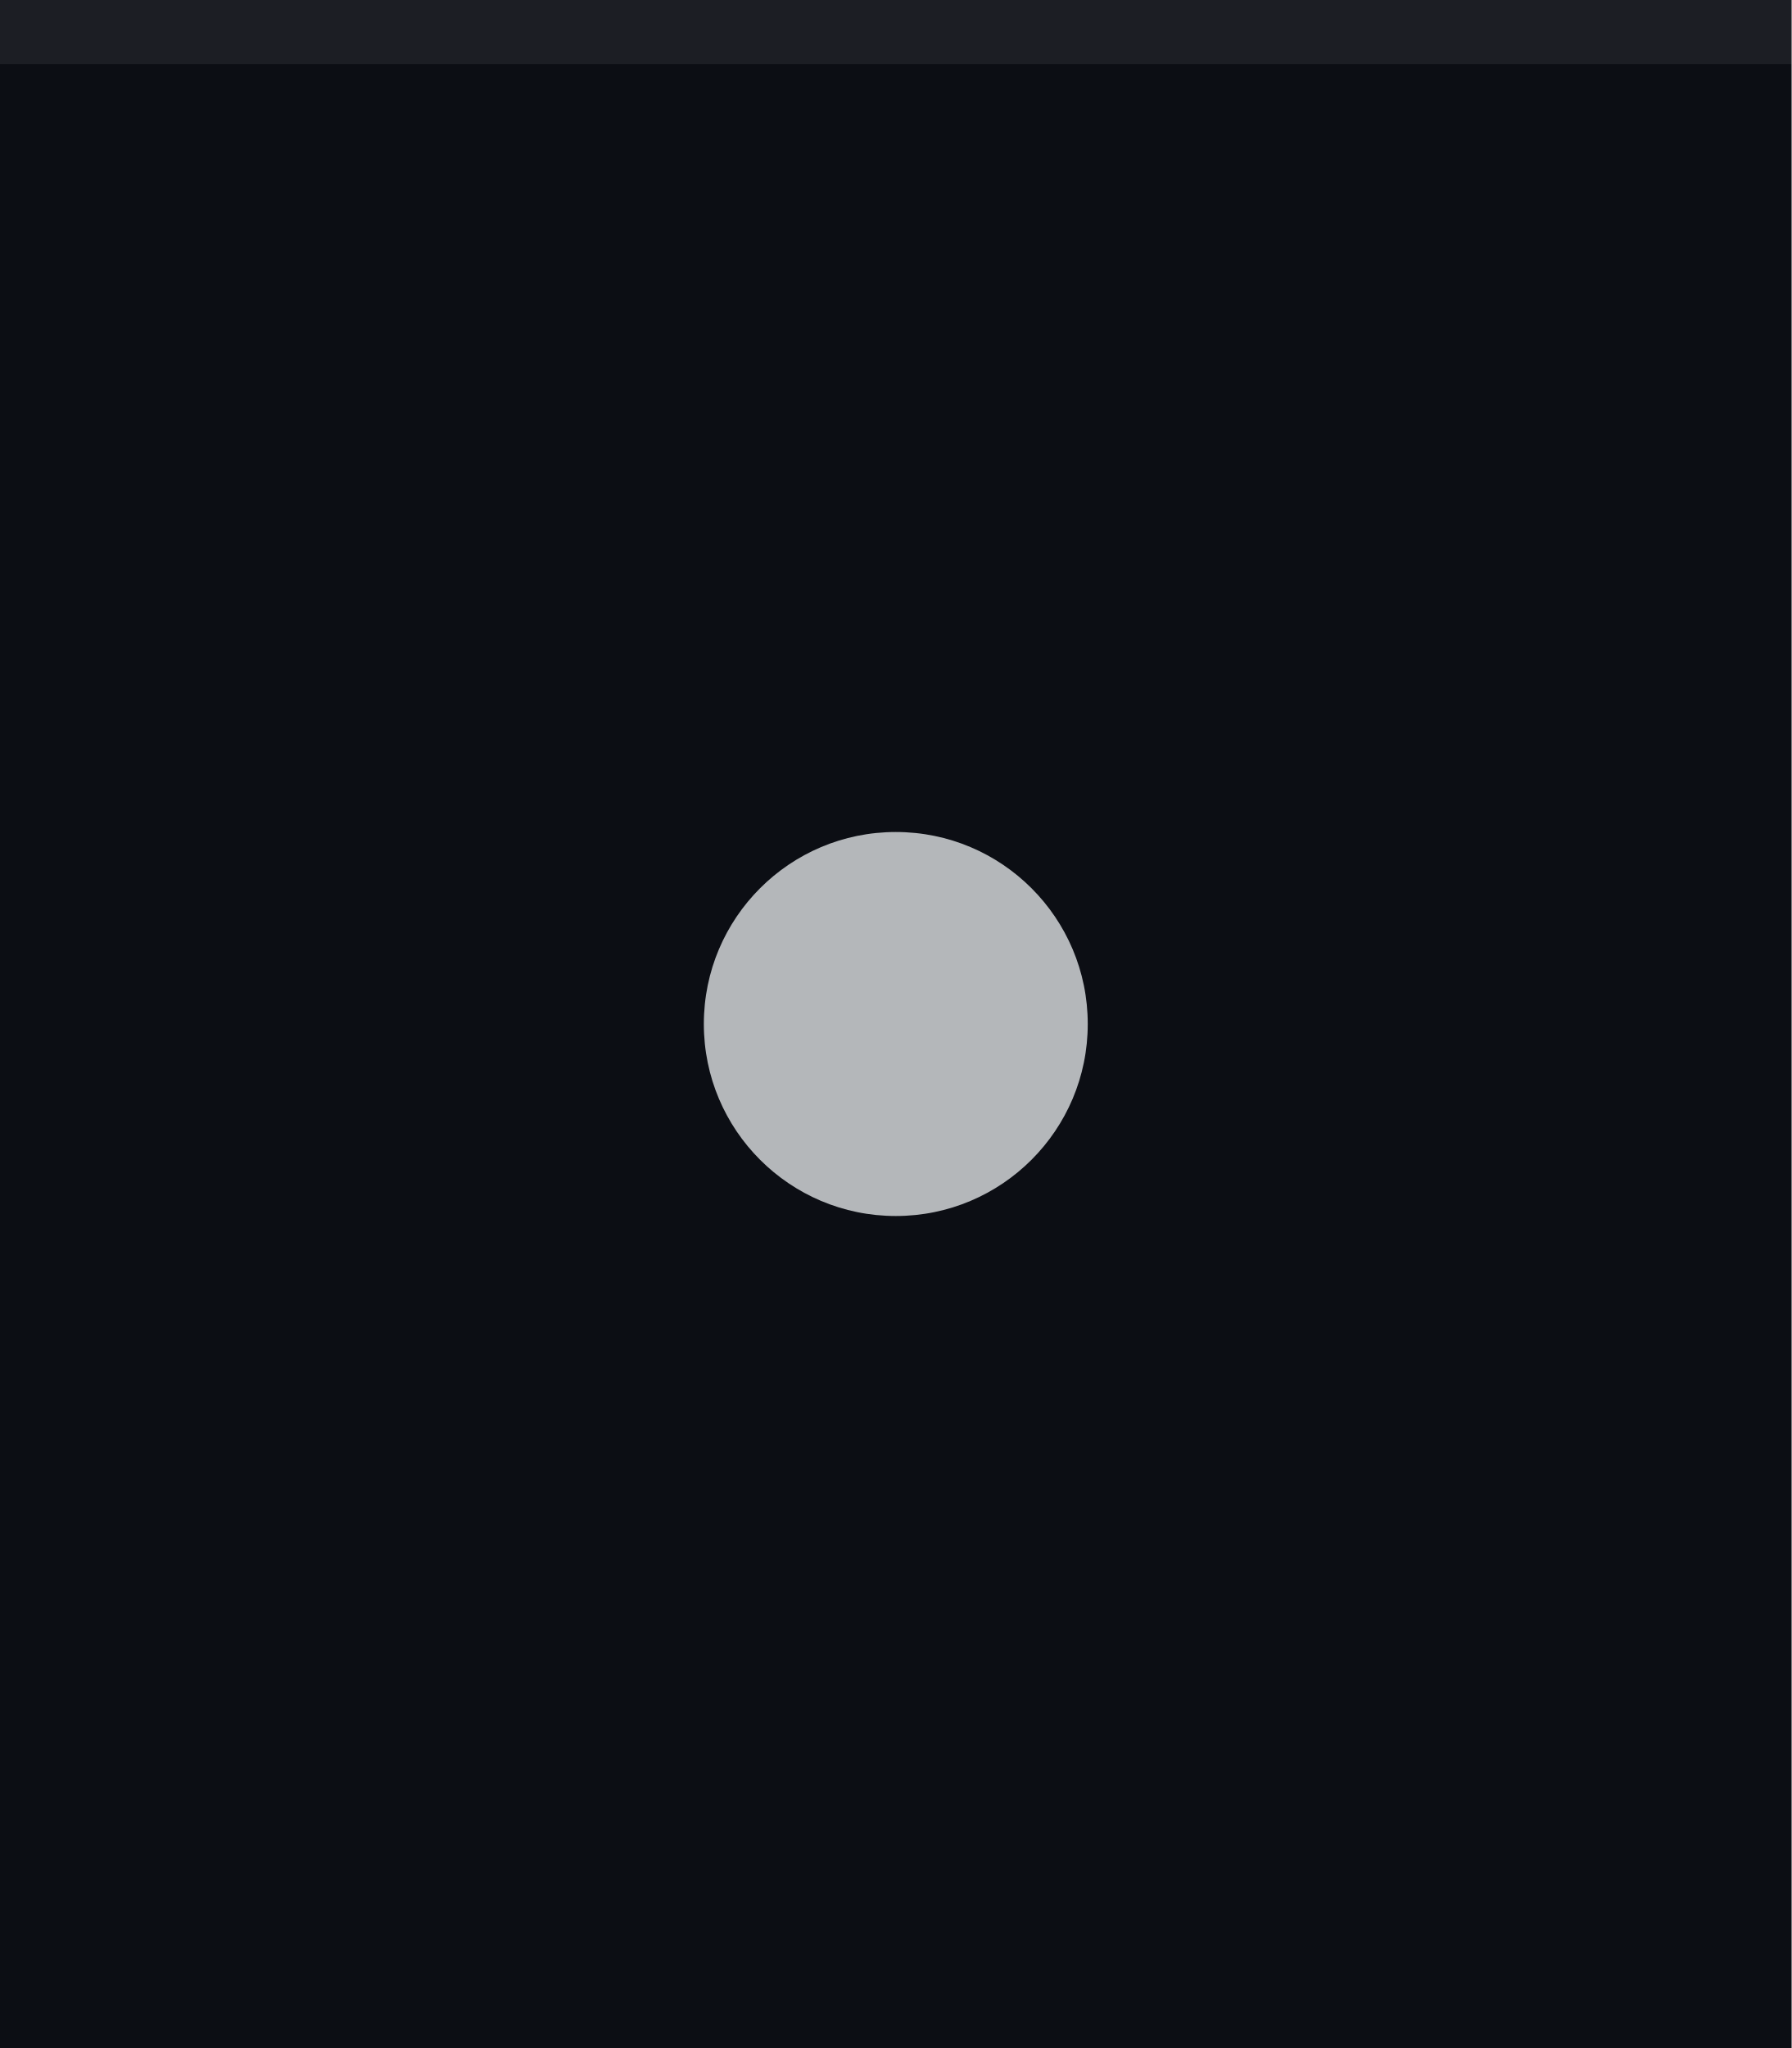
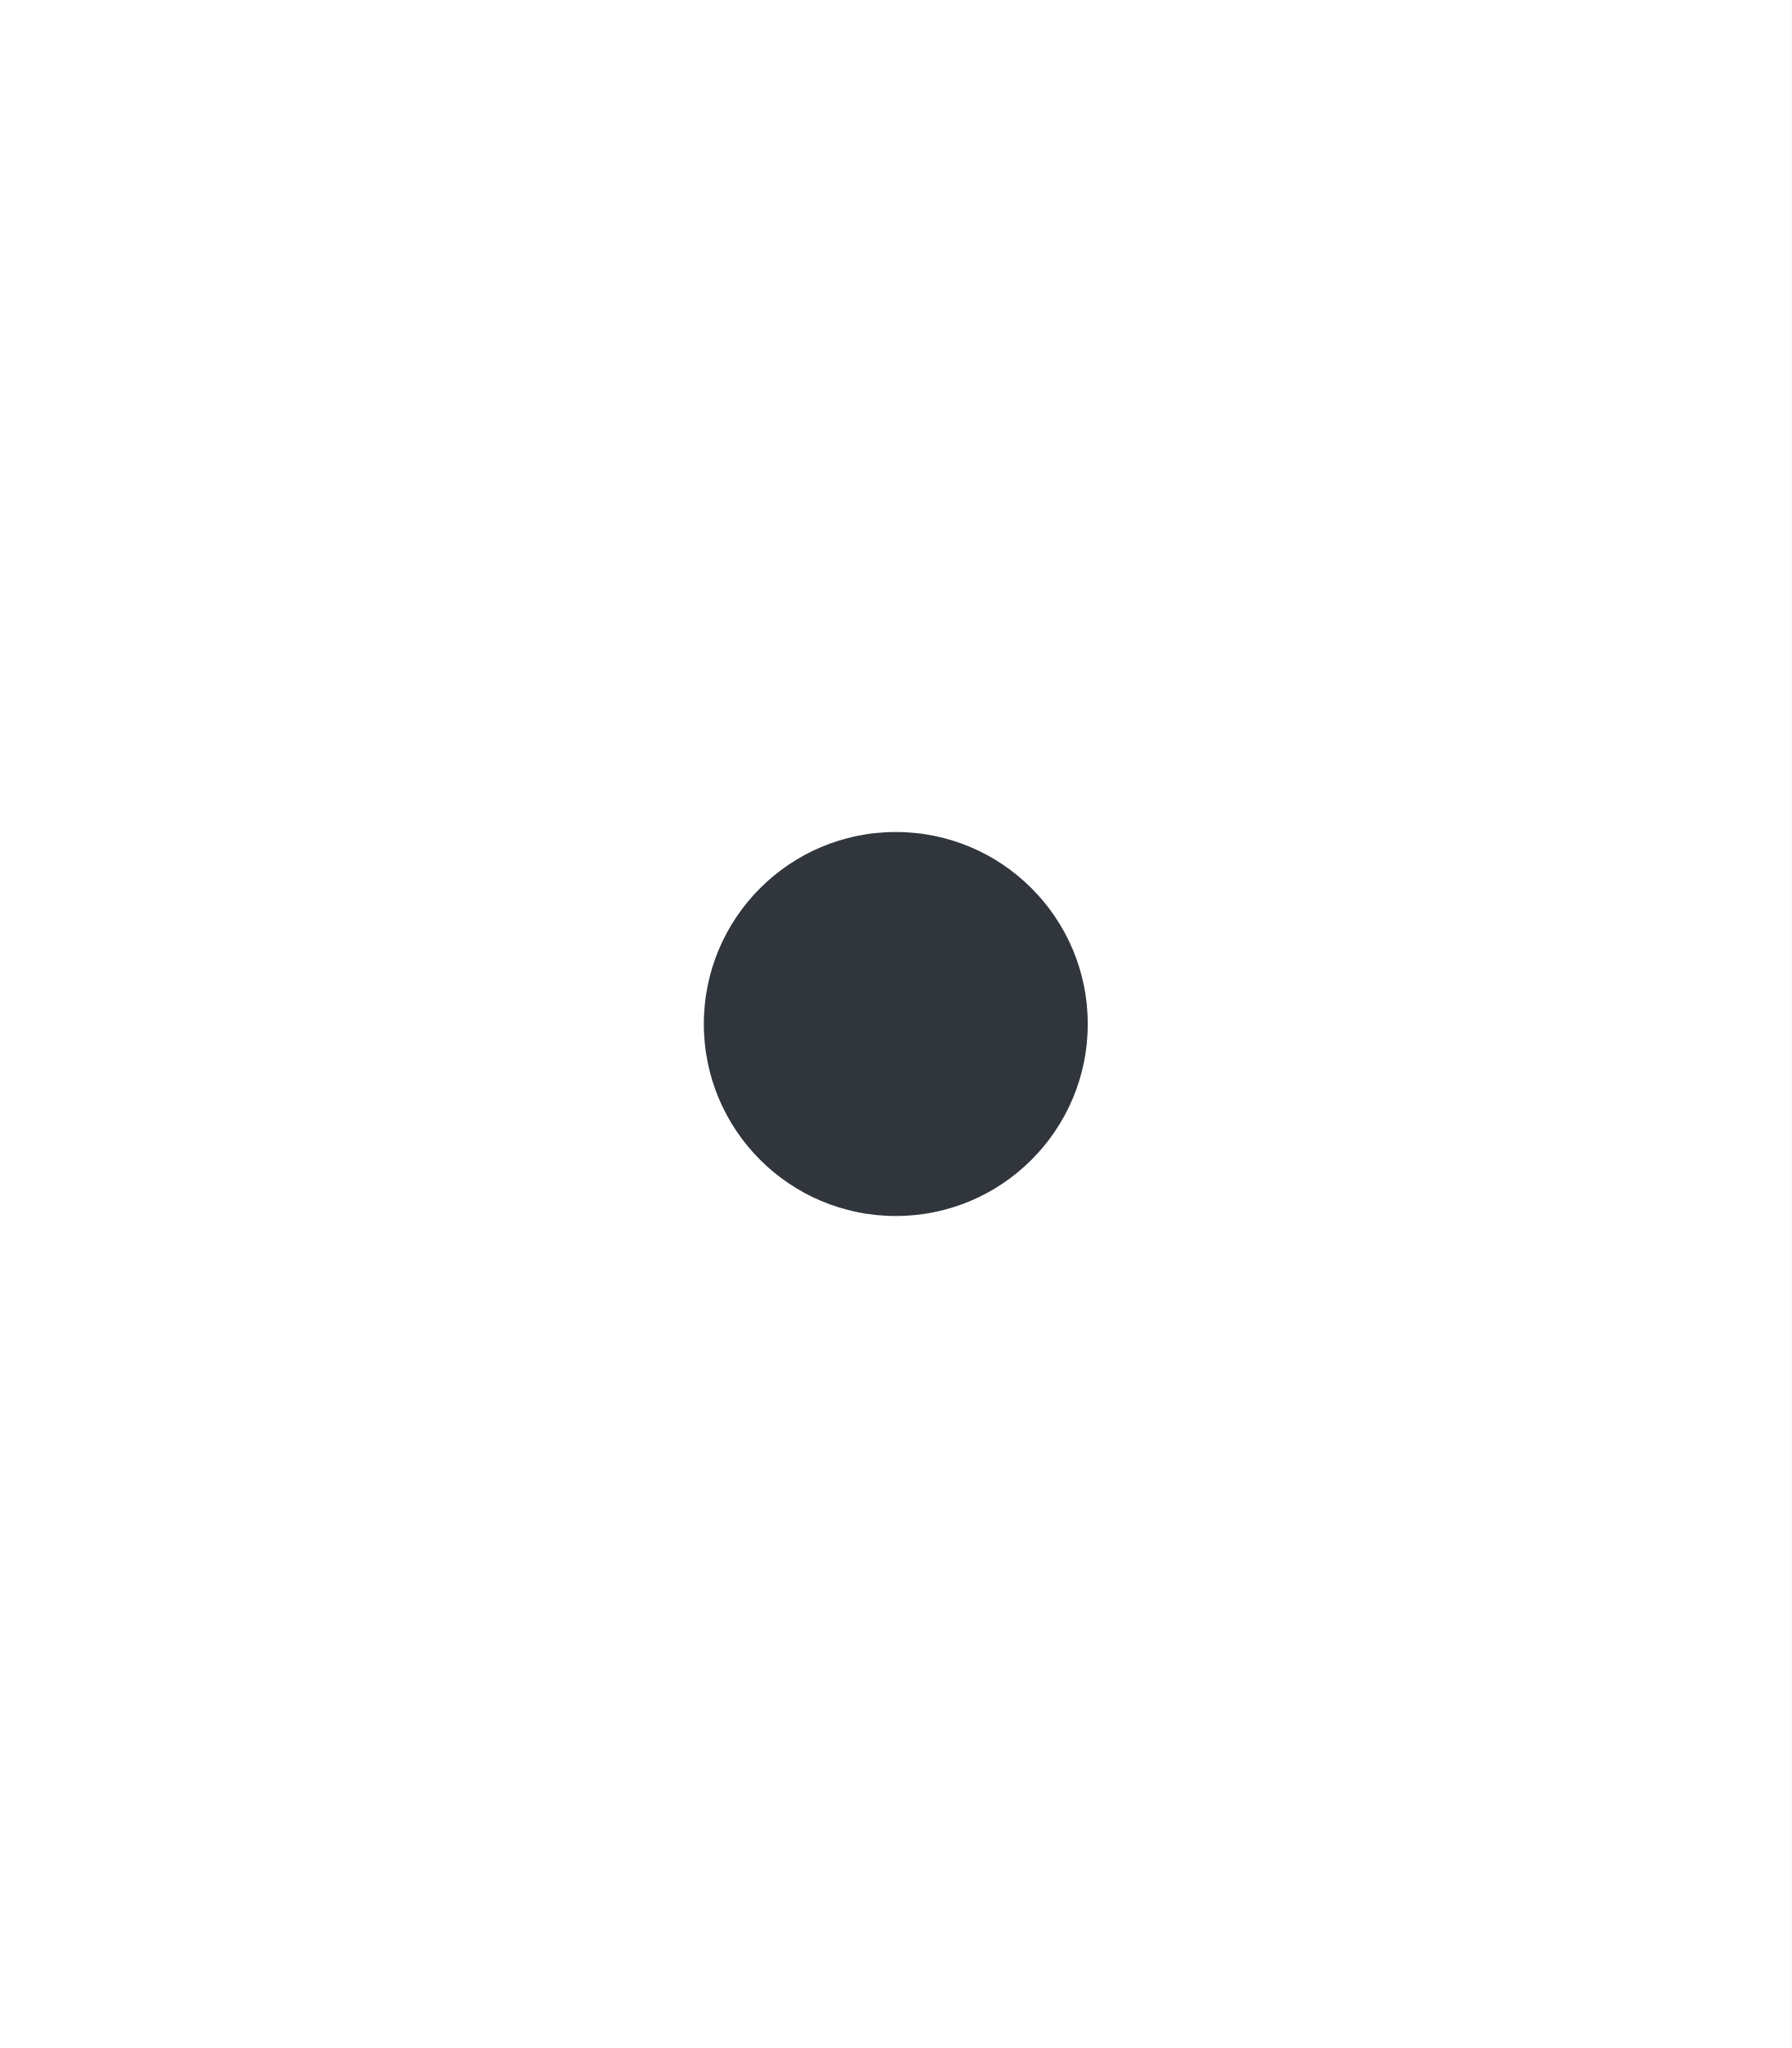
<svg xmlns="http://www.w3.org/2000/svg" width="28" height="32" viewBox="0 0 28 32" id="svg4142" version="1.1">
  <defs id="defs4144" />
  <g id="layer1" transform="translate(0,-1020.362)">
-     <rect style="opacity:1;fill:#0c0e14;fill-opacity:1;fill-rule:evenodd;stroke:none;stroke-width:2.745;stroke-linecap:butt;stroke-linejoin:miter;stroke-miterlimit:4;stroke-dasharray:none;stroke-dashoffset:478.437;stroke-opacity:1" id="rect4741" width="28" height="32" x="0" y="1020.362" />
+     <rect style="opacity:1;fill:#ffffff;fill-opacity:1;fill-rule:evenodd;stroke:none;stroke-width:2.745;stroke-linecap:butt;stroke-linejoin:miter;stroke-miterlimit:4;stroke-dasharray:none;stroke-dashoffset:478.437;stroke-opacity:1" id="rect4741" width="28" height="32" x="0" y="1020.362" />
    <circle style="fill:#eceff1;fill-opacity:0.1;stroke:none;stroke-width:0.5;stroke-linejoin:miter;stroke-miterlimit:4;stroke-dasharray:none;stroke-opacity:1" id="path2994" cx="1036.362" cy="13" r="12" transform="matrix(0,1,-1,0,0,0)" />
    <rect style="opacity:1;fill:#ffffff;fill-opacity:0.07;fill-rule:evenodd;stroke:none;stroke-width:2.745;stroke-linecap:butt;stroke-linejoin:miter;stroke-miterlimit:4;stroke-dasharray:none;stroke-dashoffset:478.437;stroke-opacity:1" id="rect4959" width="28" height="1" x="0" y="1020.362" />
-     <circle style="opacity:1;fill:#eceff1;fill-opacity:0.75;fill-rule:nonzero;stroke:none;stroke-width:2.745;stroke-linecap:butt;stroke-linejoin:miter;stroke-miterlimit:4;stroke-dasharray:none;stroke-dashoffset:478.437;stroke-opacity:1" id="path4377" cx="14" cy="1036.362" r="3" />
+     <circle style="opacity:1;fill:#31363d;fill-opacity:1;fill-rule:nonzero;stroke:none;stroke-width:2.745;stroke-linecap:butt;stroke-linejoin:miter;stroke-miterlimit:4;stroke-dasharray:none;stroke-dashoffset:478.437;stroke-opacity:1" id="path4377" cx="14" cy="1036.362" r="3" />
  </g>
</svg>
